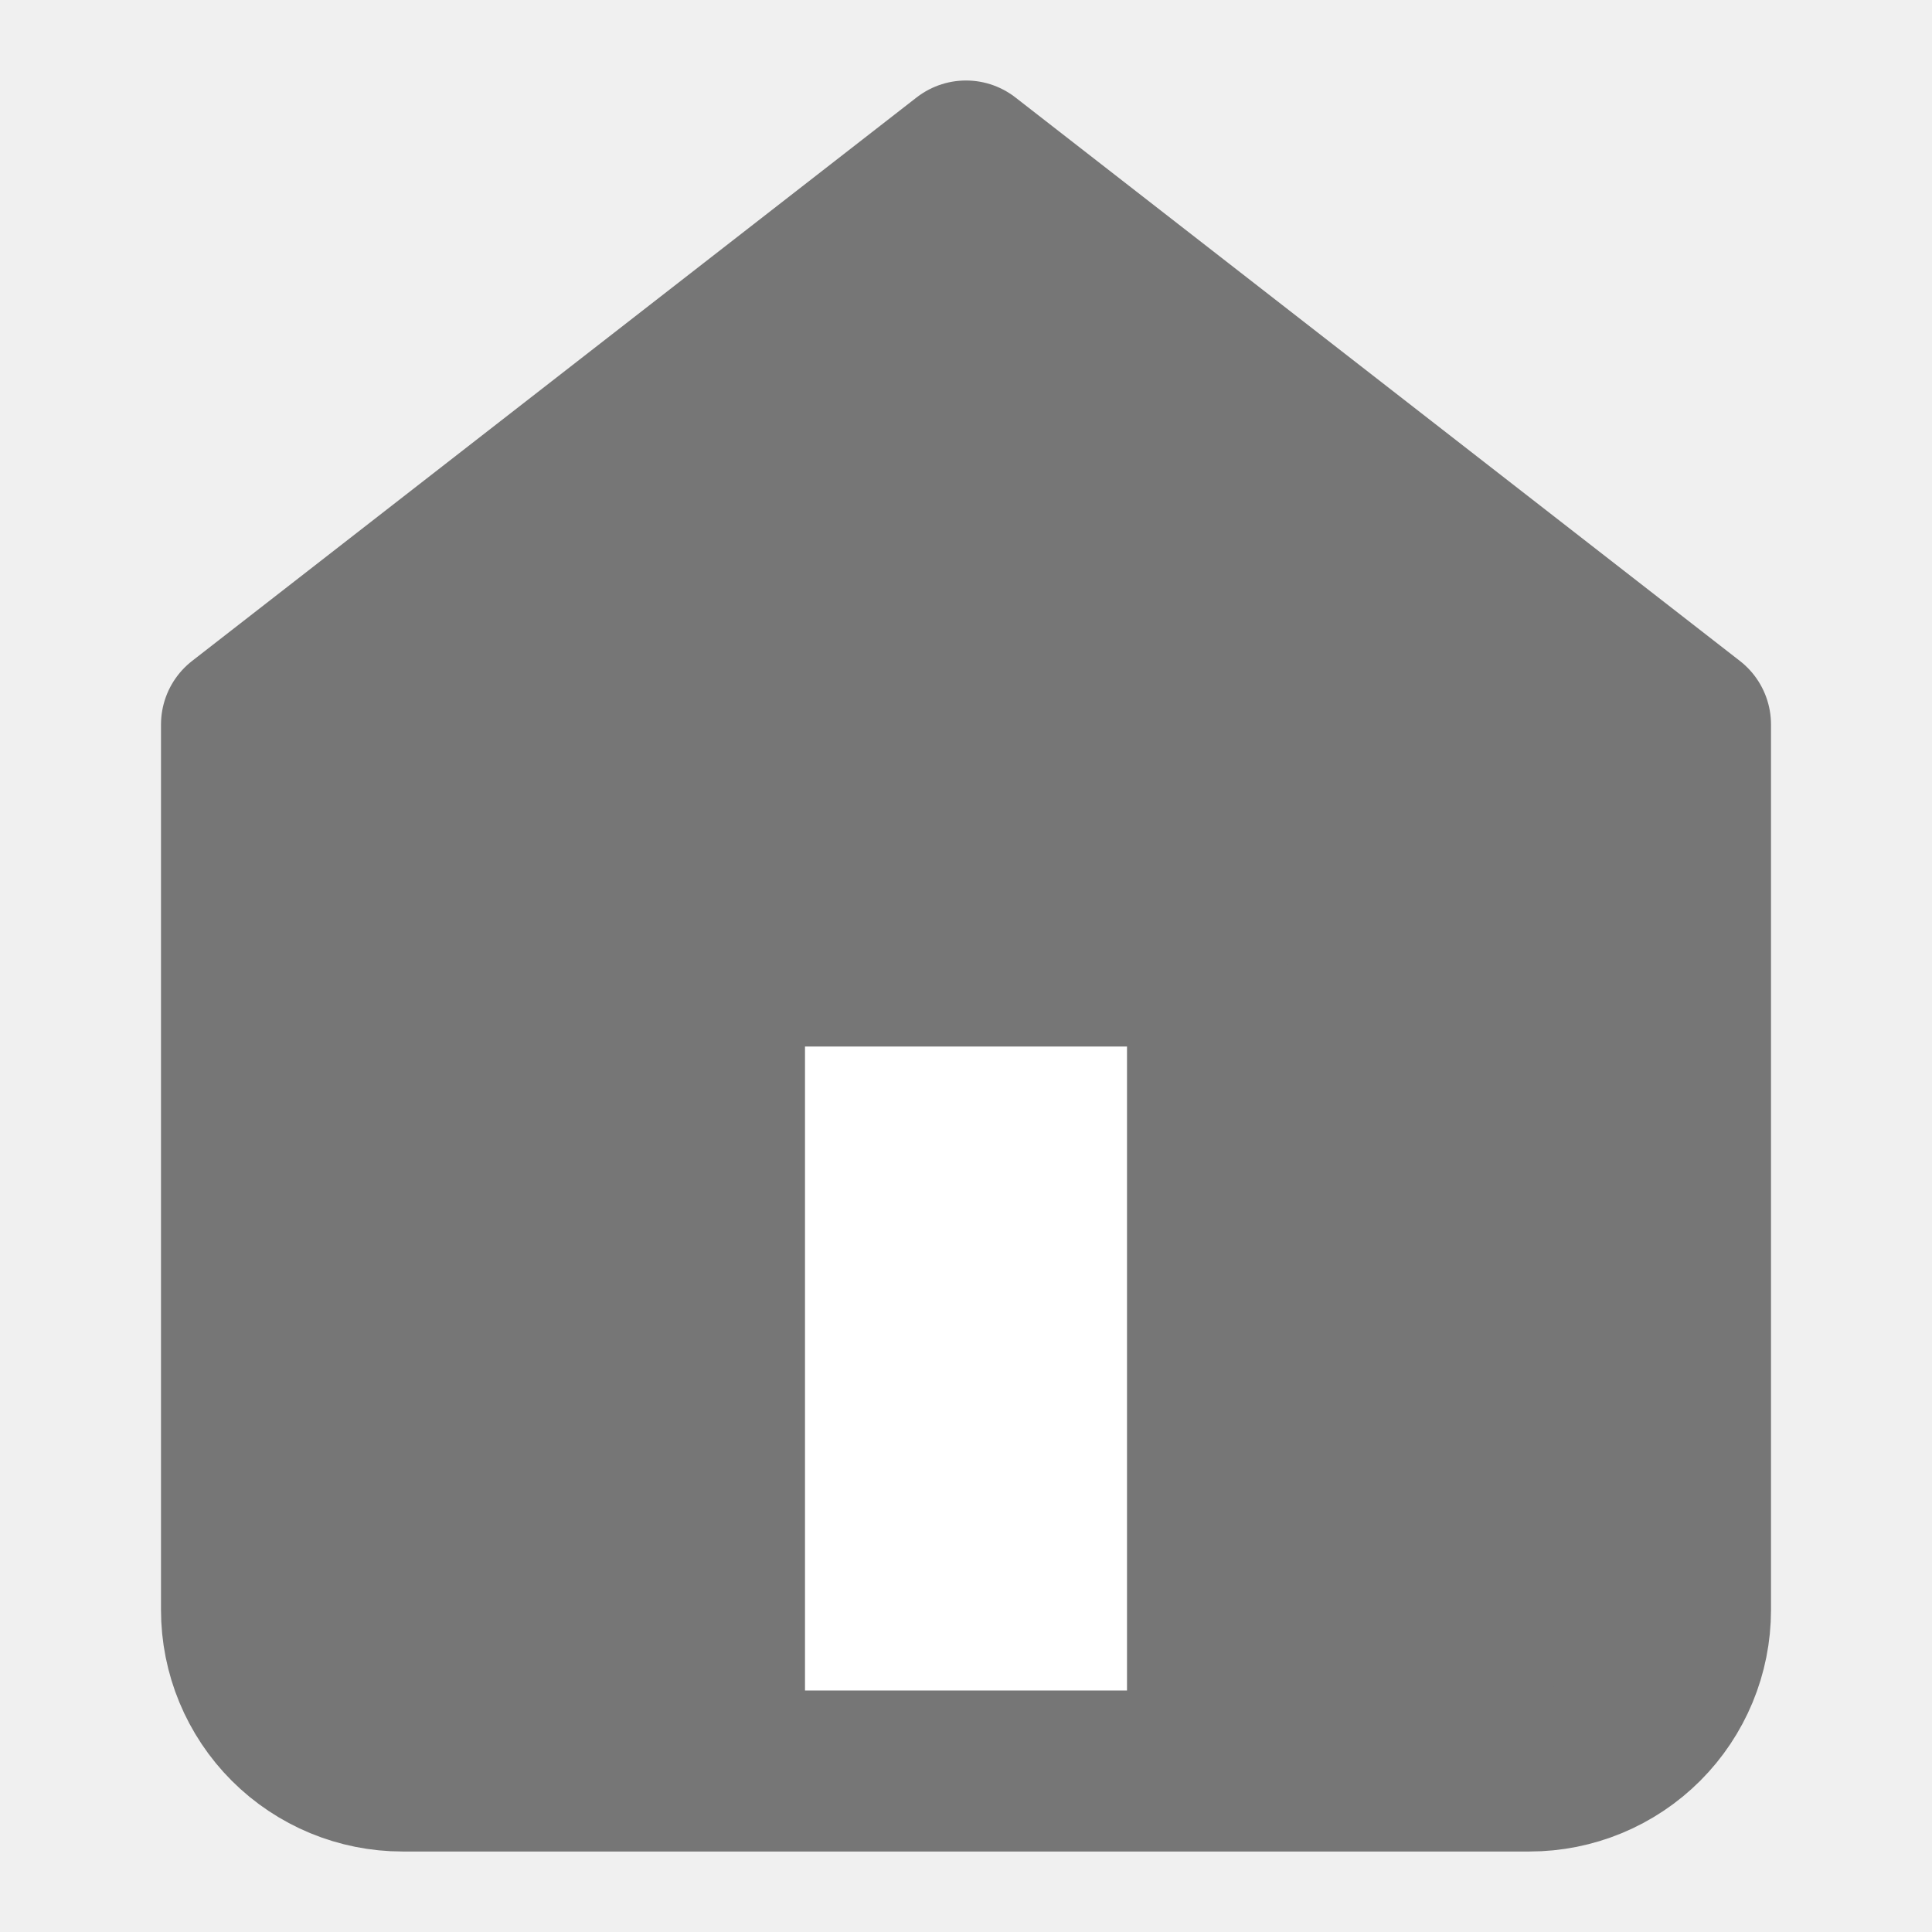
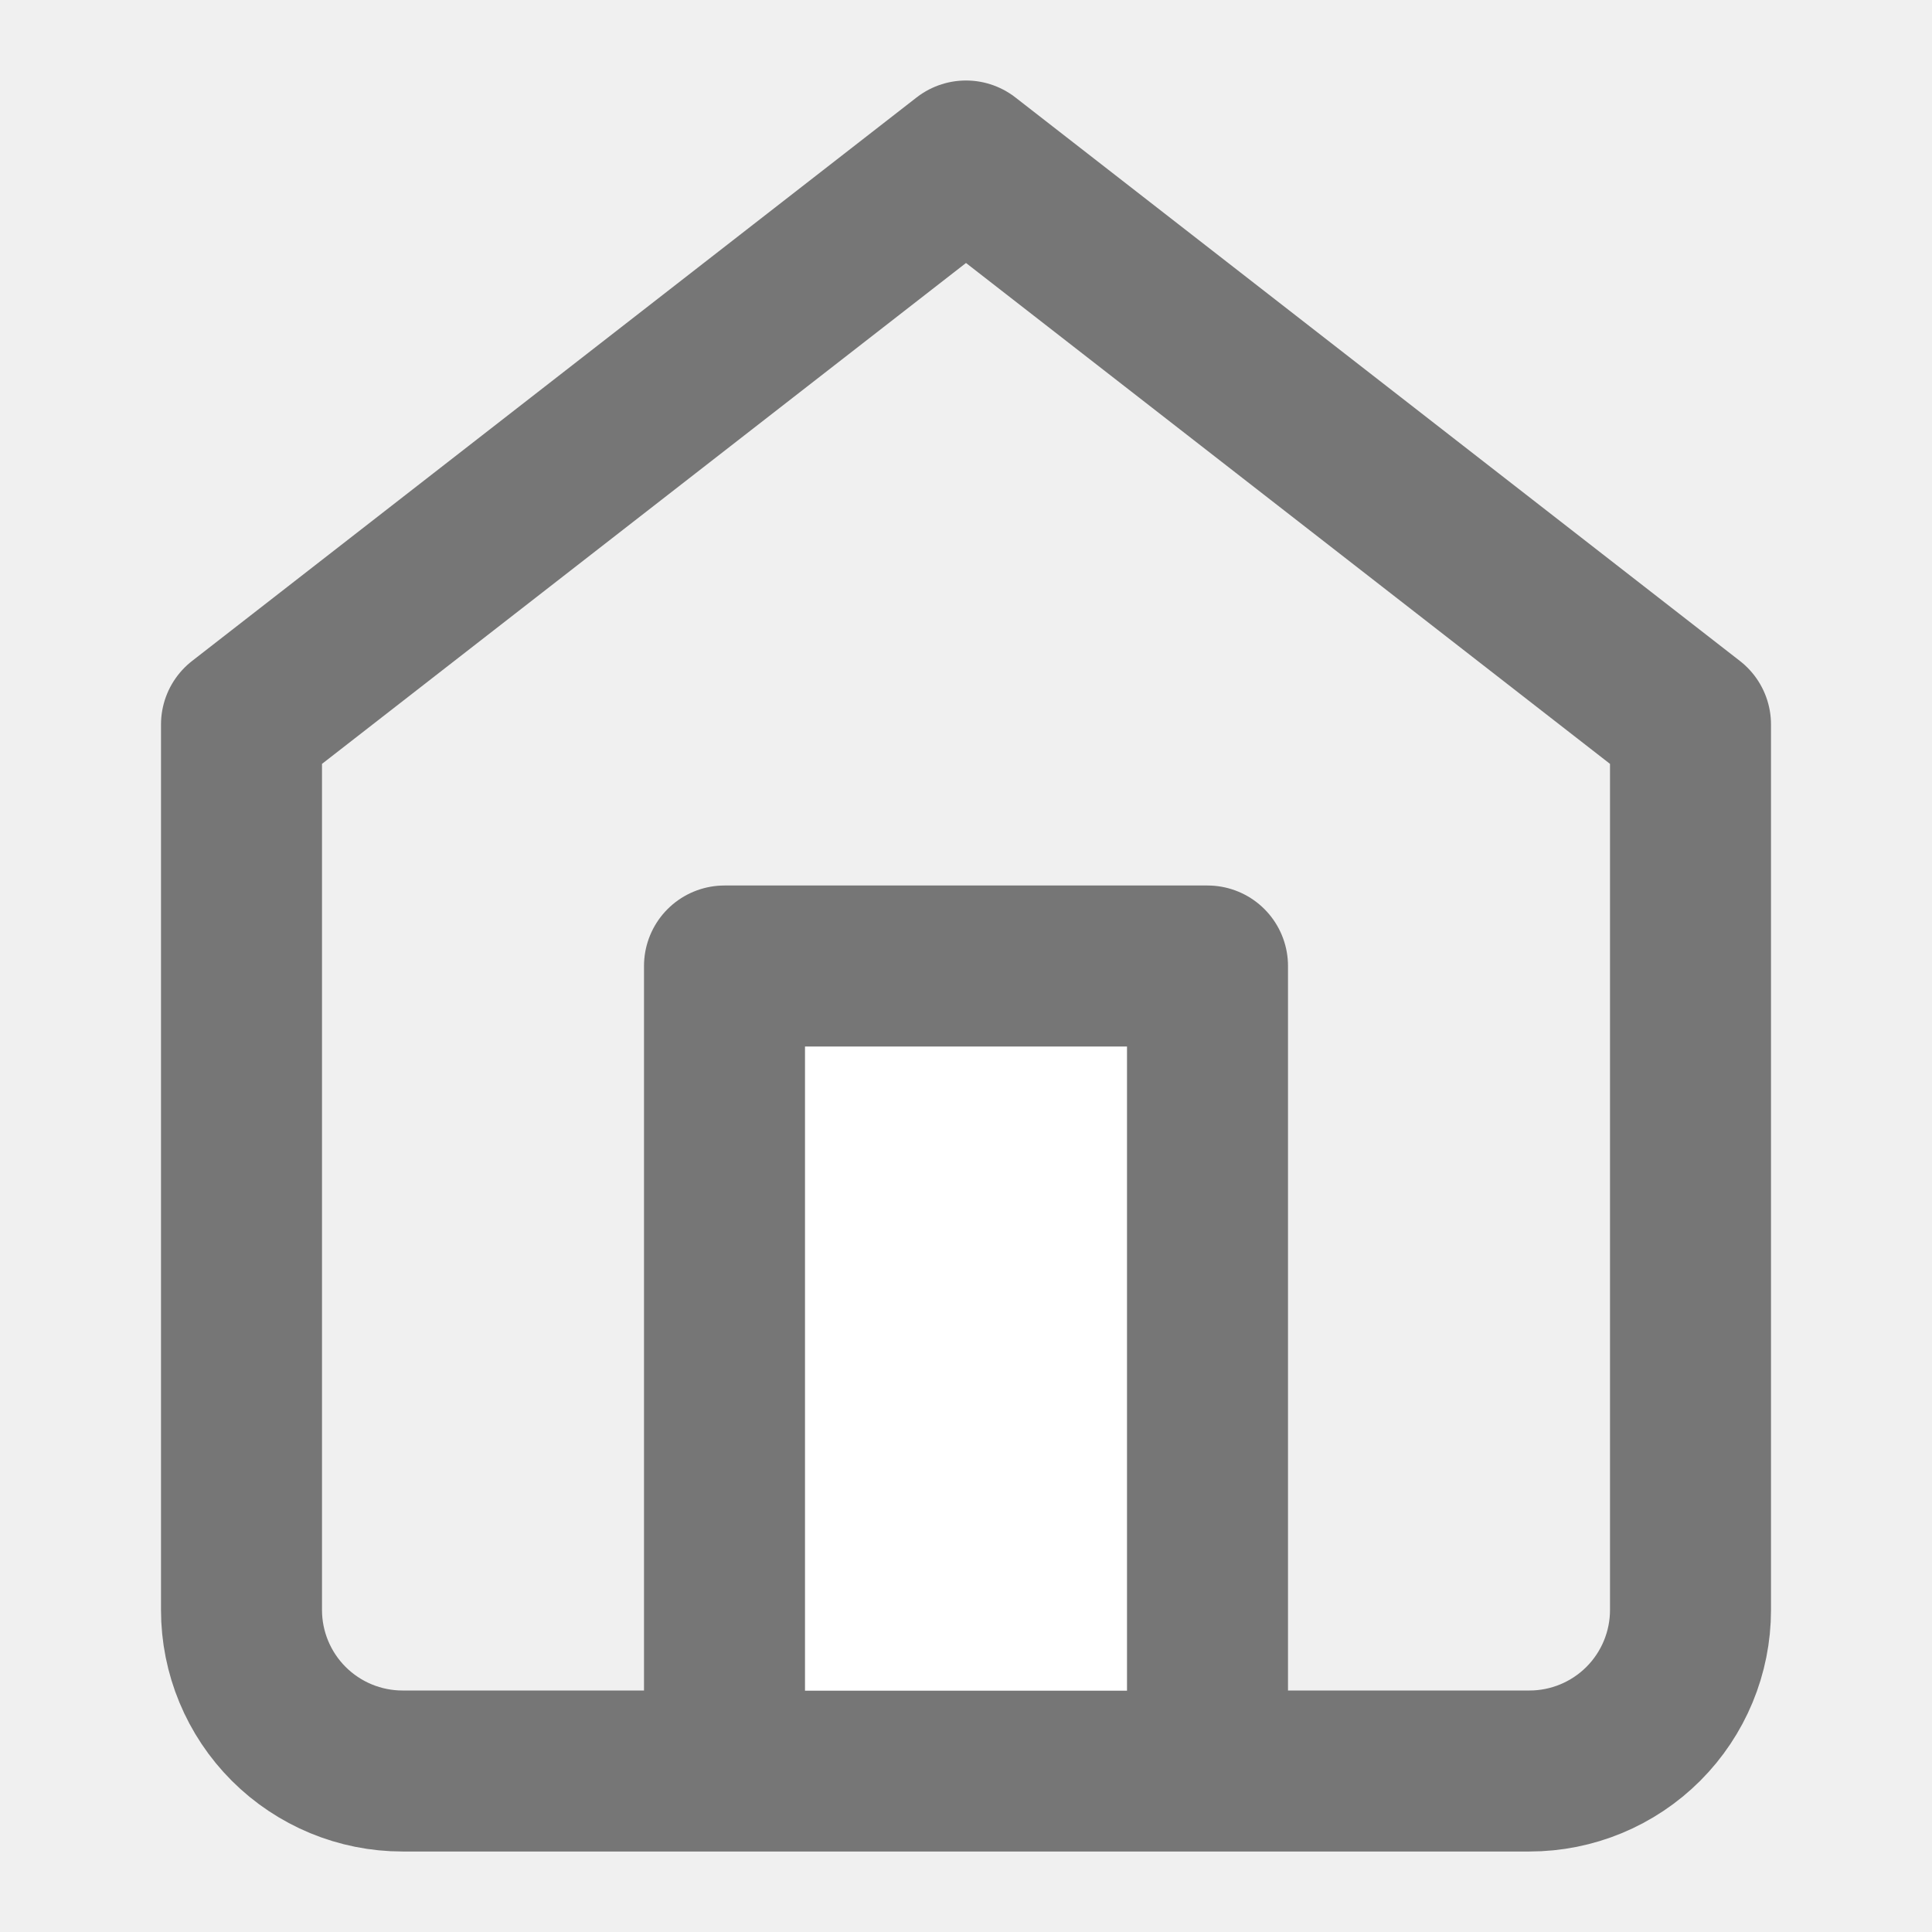
<svg xmlns="http://www.w3.org/2000/svg" width="24" height="24" viewBox="0 0 24 24" fill="none">
-   <path d="M3 9L12 2L21 9V20C21 20.53 20.789 21.039 20.414 21.414C20.039 21.789 19.53 22 19 22H5C4.47 22 3.961 21.789 3.586 21.414C3.211 21.039 3 20.53 3 20V9Z" fill="#767676" stroke="#767676" stroke-width="2" stroke-linecap="round" stroke-linejoin="round" />
+   <path d="M3 9L12 2L21 9V20C21 20.53 20.789 21.039 20.414 21.414C20.039 21.789 19.53 22 19 22H5C4.47 22 3.961 21.789 3.586 21.414C3.211 21.039 3 20.53 3 20V9Z" fill="#76  676" stroke="#767676" stroke-width="2" stroke-linecap="round" stroke-linejoin="round" />
  <path d="M9 21V12H15V21" fill="white" />
  <path d="M9 21V12H15V21" stroke="#767676" stroke-width="2" stroke-linecap="round" stroke-linejoin="round" />
</svg>
